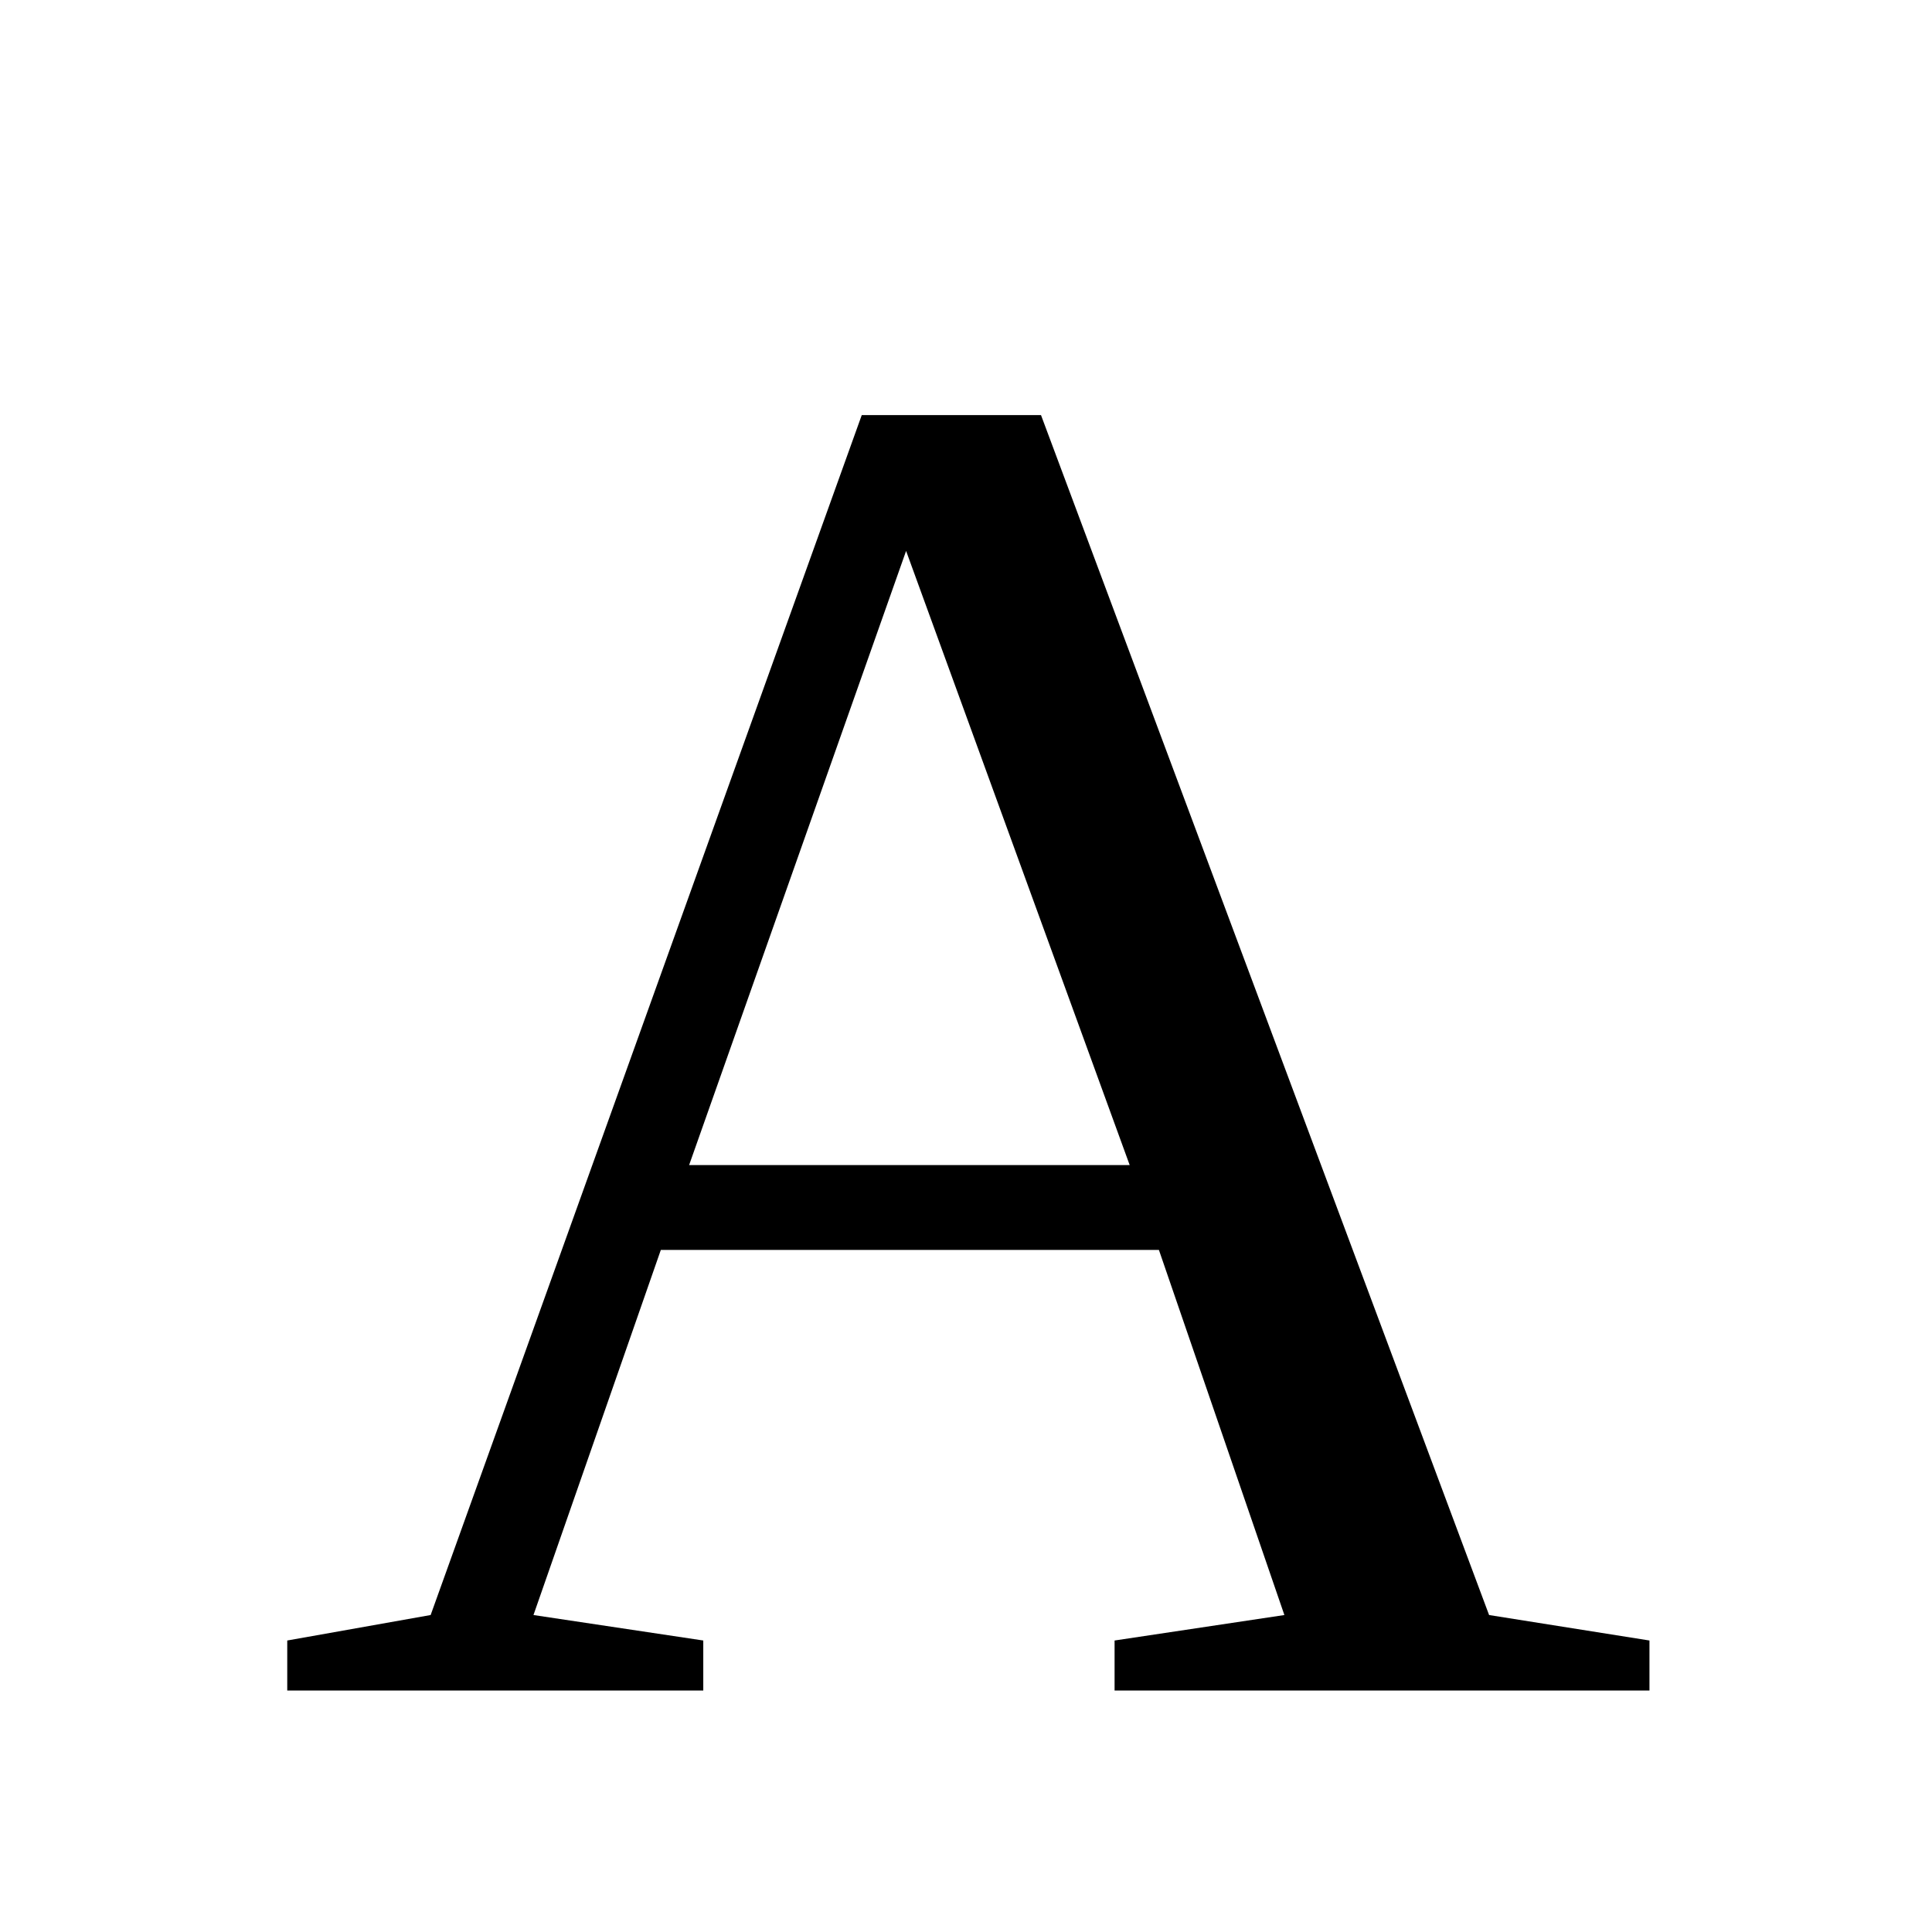
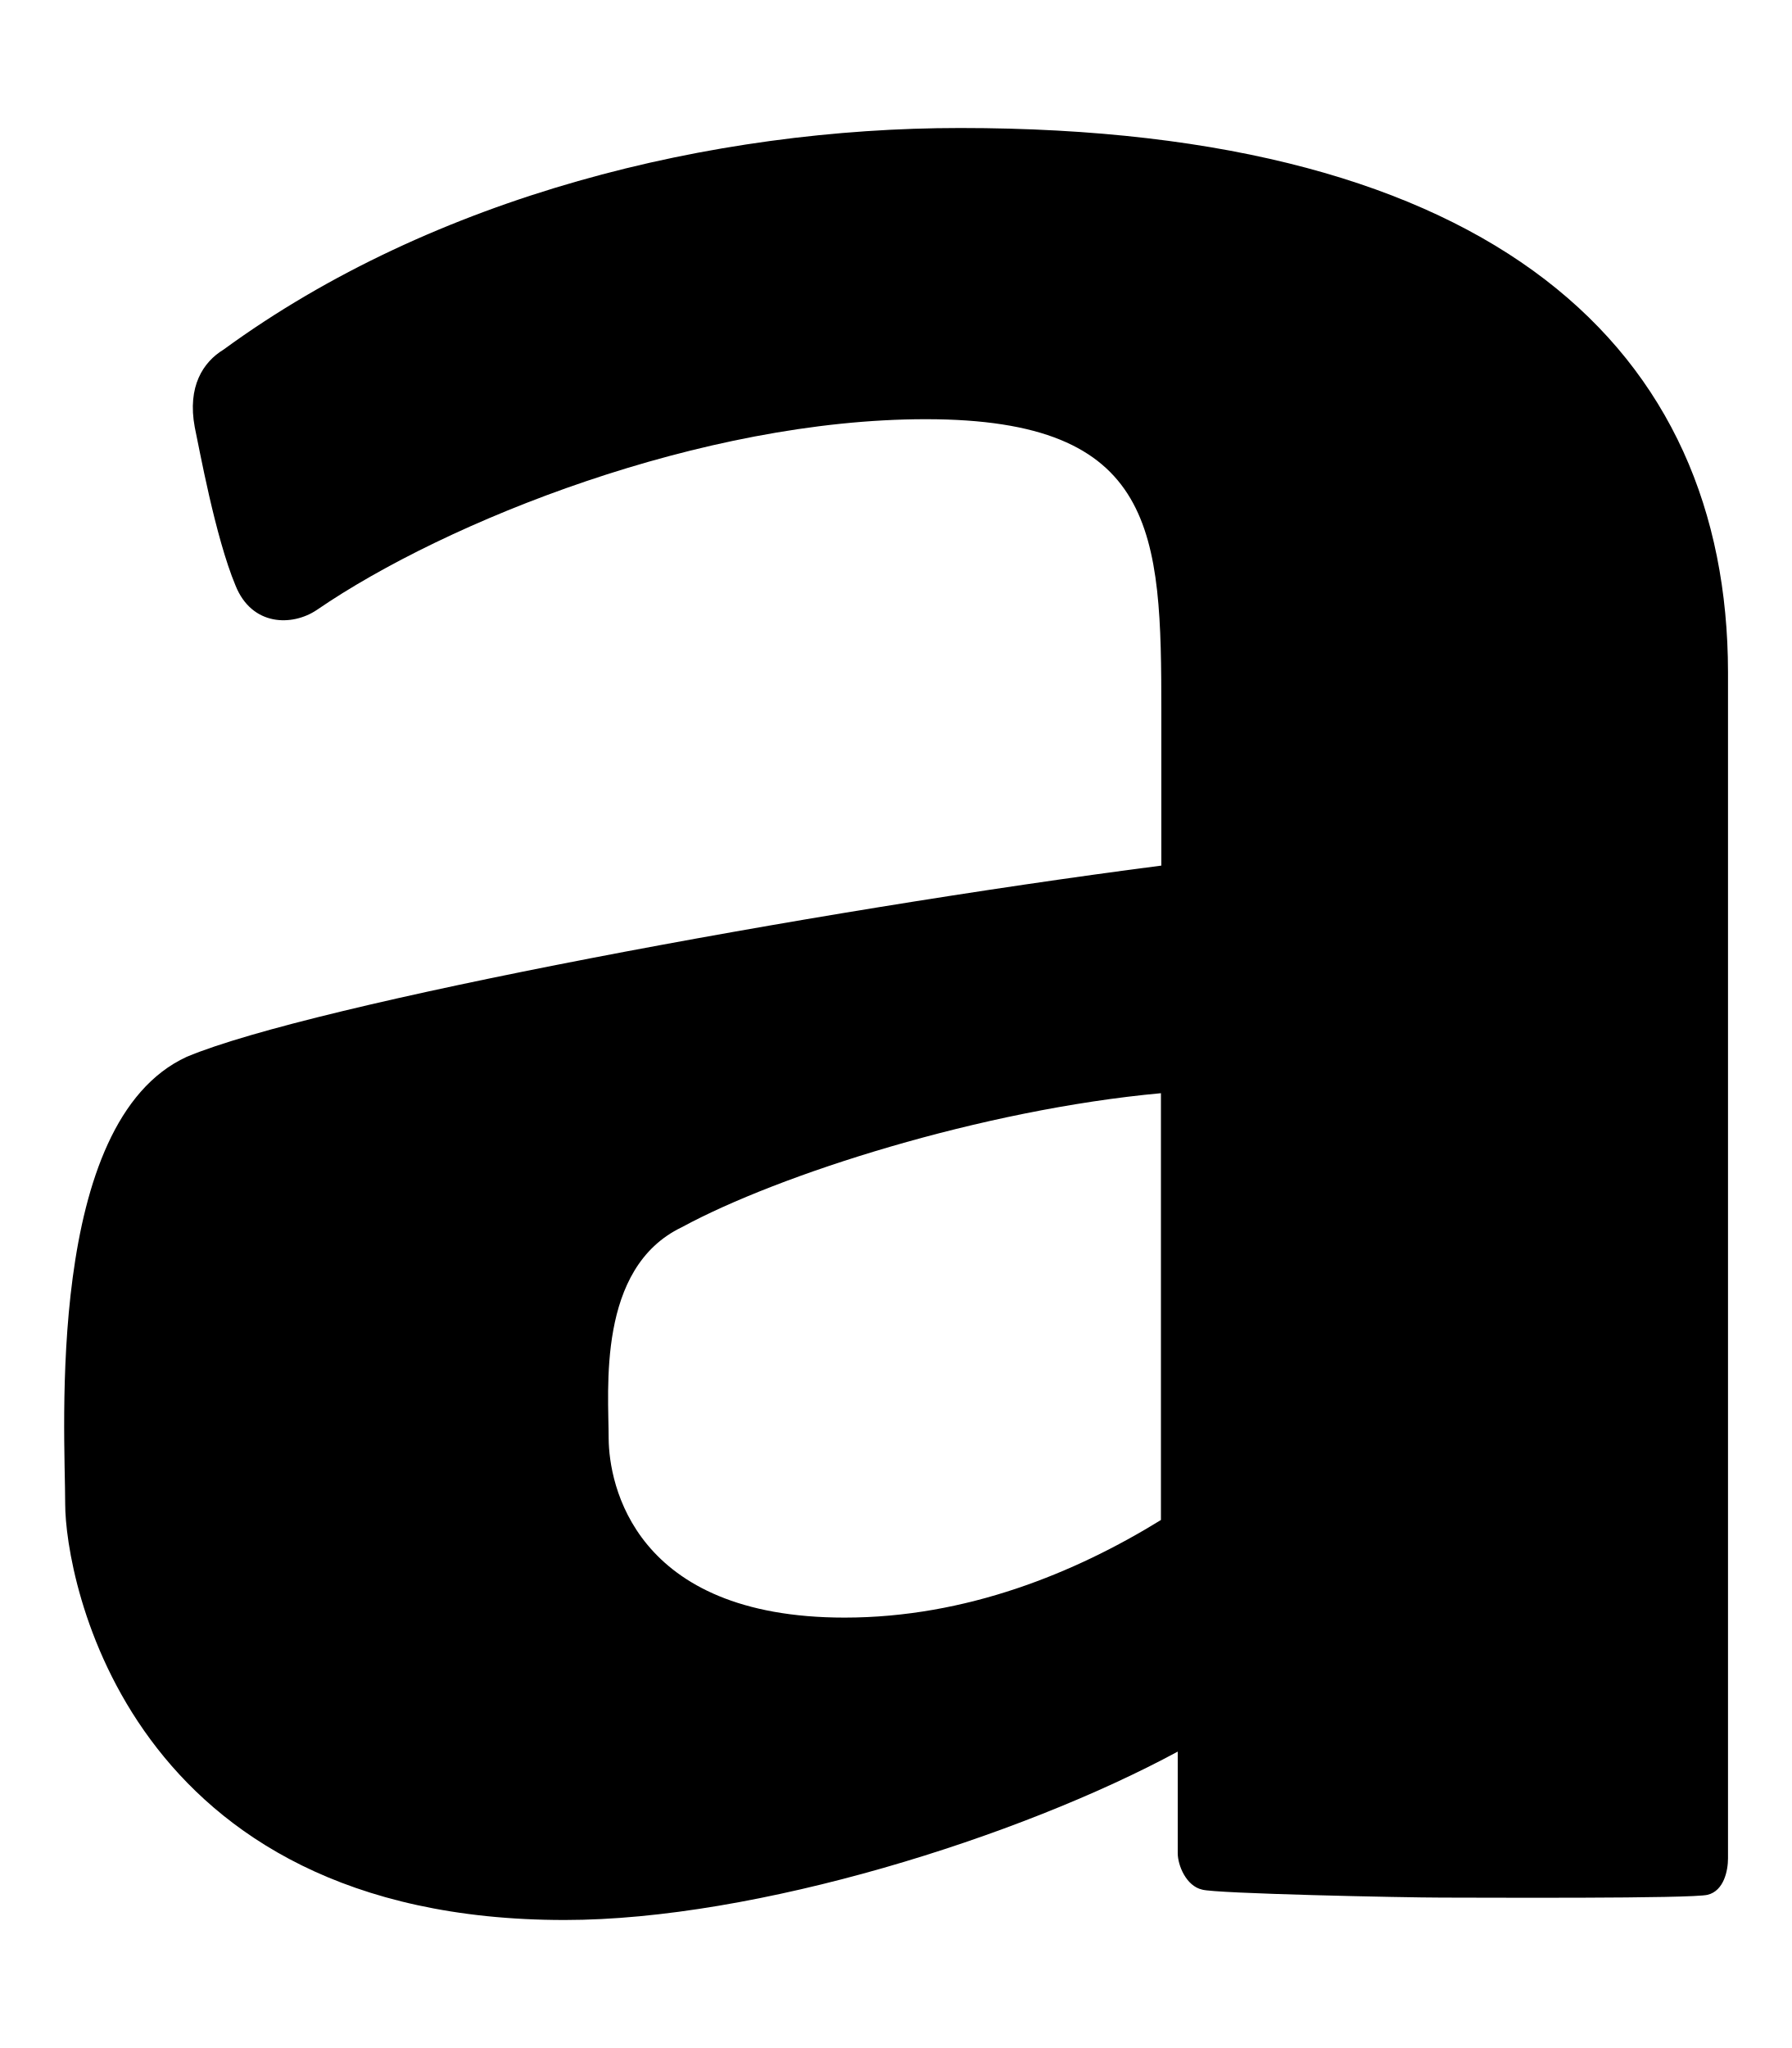
- <svg xmlns="http://www.w3.org/2000/svg" version="1.1" width="32" height="32">
-   <text x="16" y="28" style="font-family:Times New Roman, 'Times New Roman', serif; font-size: 32px; text-anchor:middle;">A</text>
+ <svg xmlns="http://www.w3.org/2000/svg" aria-hidden="true" focusable="false" data-prefix="fab" data-icon="amilia" class="svg-inline--fa fa-amilia fa-w-14" role="img" viewBox="0 0 448 512">
+   <path fill="currentColor" d="M240.1 32c-61.9 0-131.5 16.9-184.2 55.4-5.1 3.1-9.1 9.2-7.2 19.4 1.1 5.1 5.1 27.4 10.2 39.6 4.1 10.2 14.2 10.2 20.3 6.1 32.5-22.3 96.5-47.7 152.3-47.7 57.9 0 58.9 28.4 58.9 73.1v38.5C203 227.7 78.2 251 46.7 264.2 11.2 280.5 16.3 357.7 16.3 376s15.2 104 124.9 104c47.8 0 113.7-20.7 153.3-42.1v25.4c0 3 2.1 8.2 6.1 9.1 3.1 1 50.7 2 59.9 2s62.5.3 66.5-.7c4.1-1 5.1-6.1 5.1-9.1V168c-.1-80.3-57.9-136-192-136zm50.2 348c-21.4 13.2-48.7 24.4-79.1 24.4-52.8 0-58.9-33.5-59-44.7 0-12.2-3-42.7 18.3-52.9 24.3-13.2 75.1-29.4 119.8-33.5z" />
</svg>
